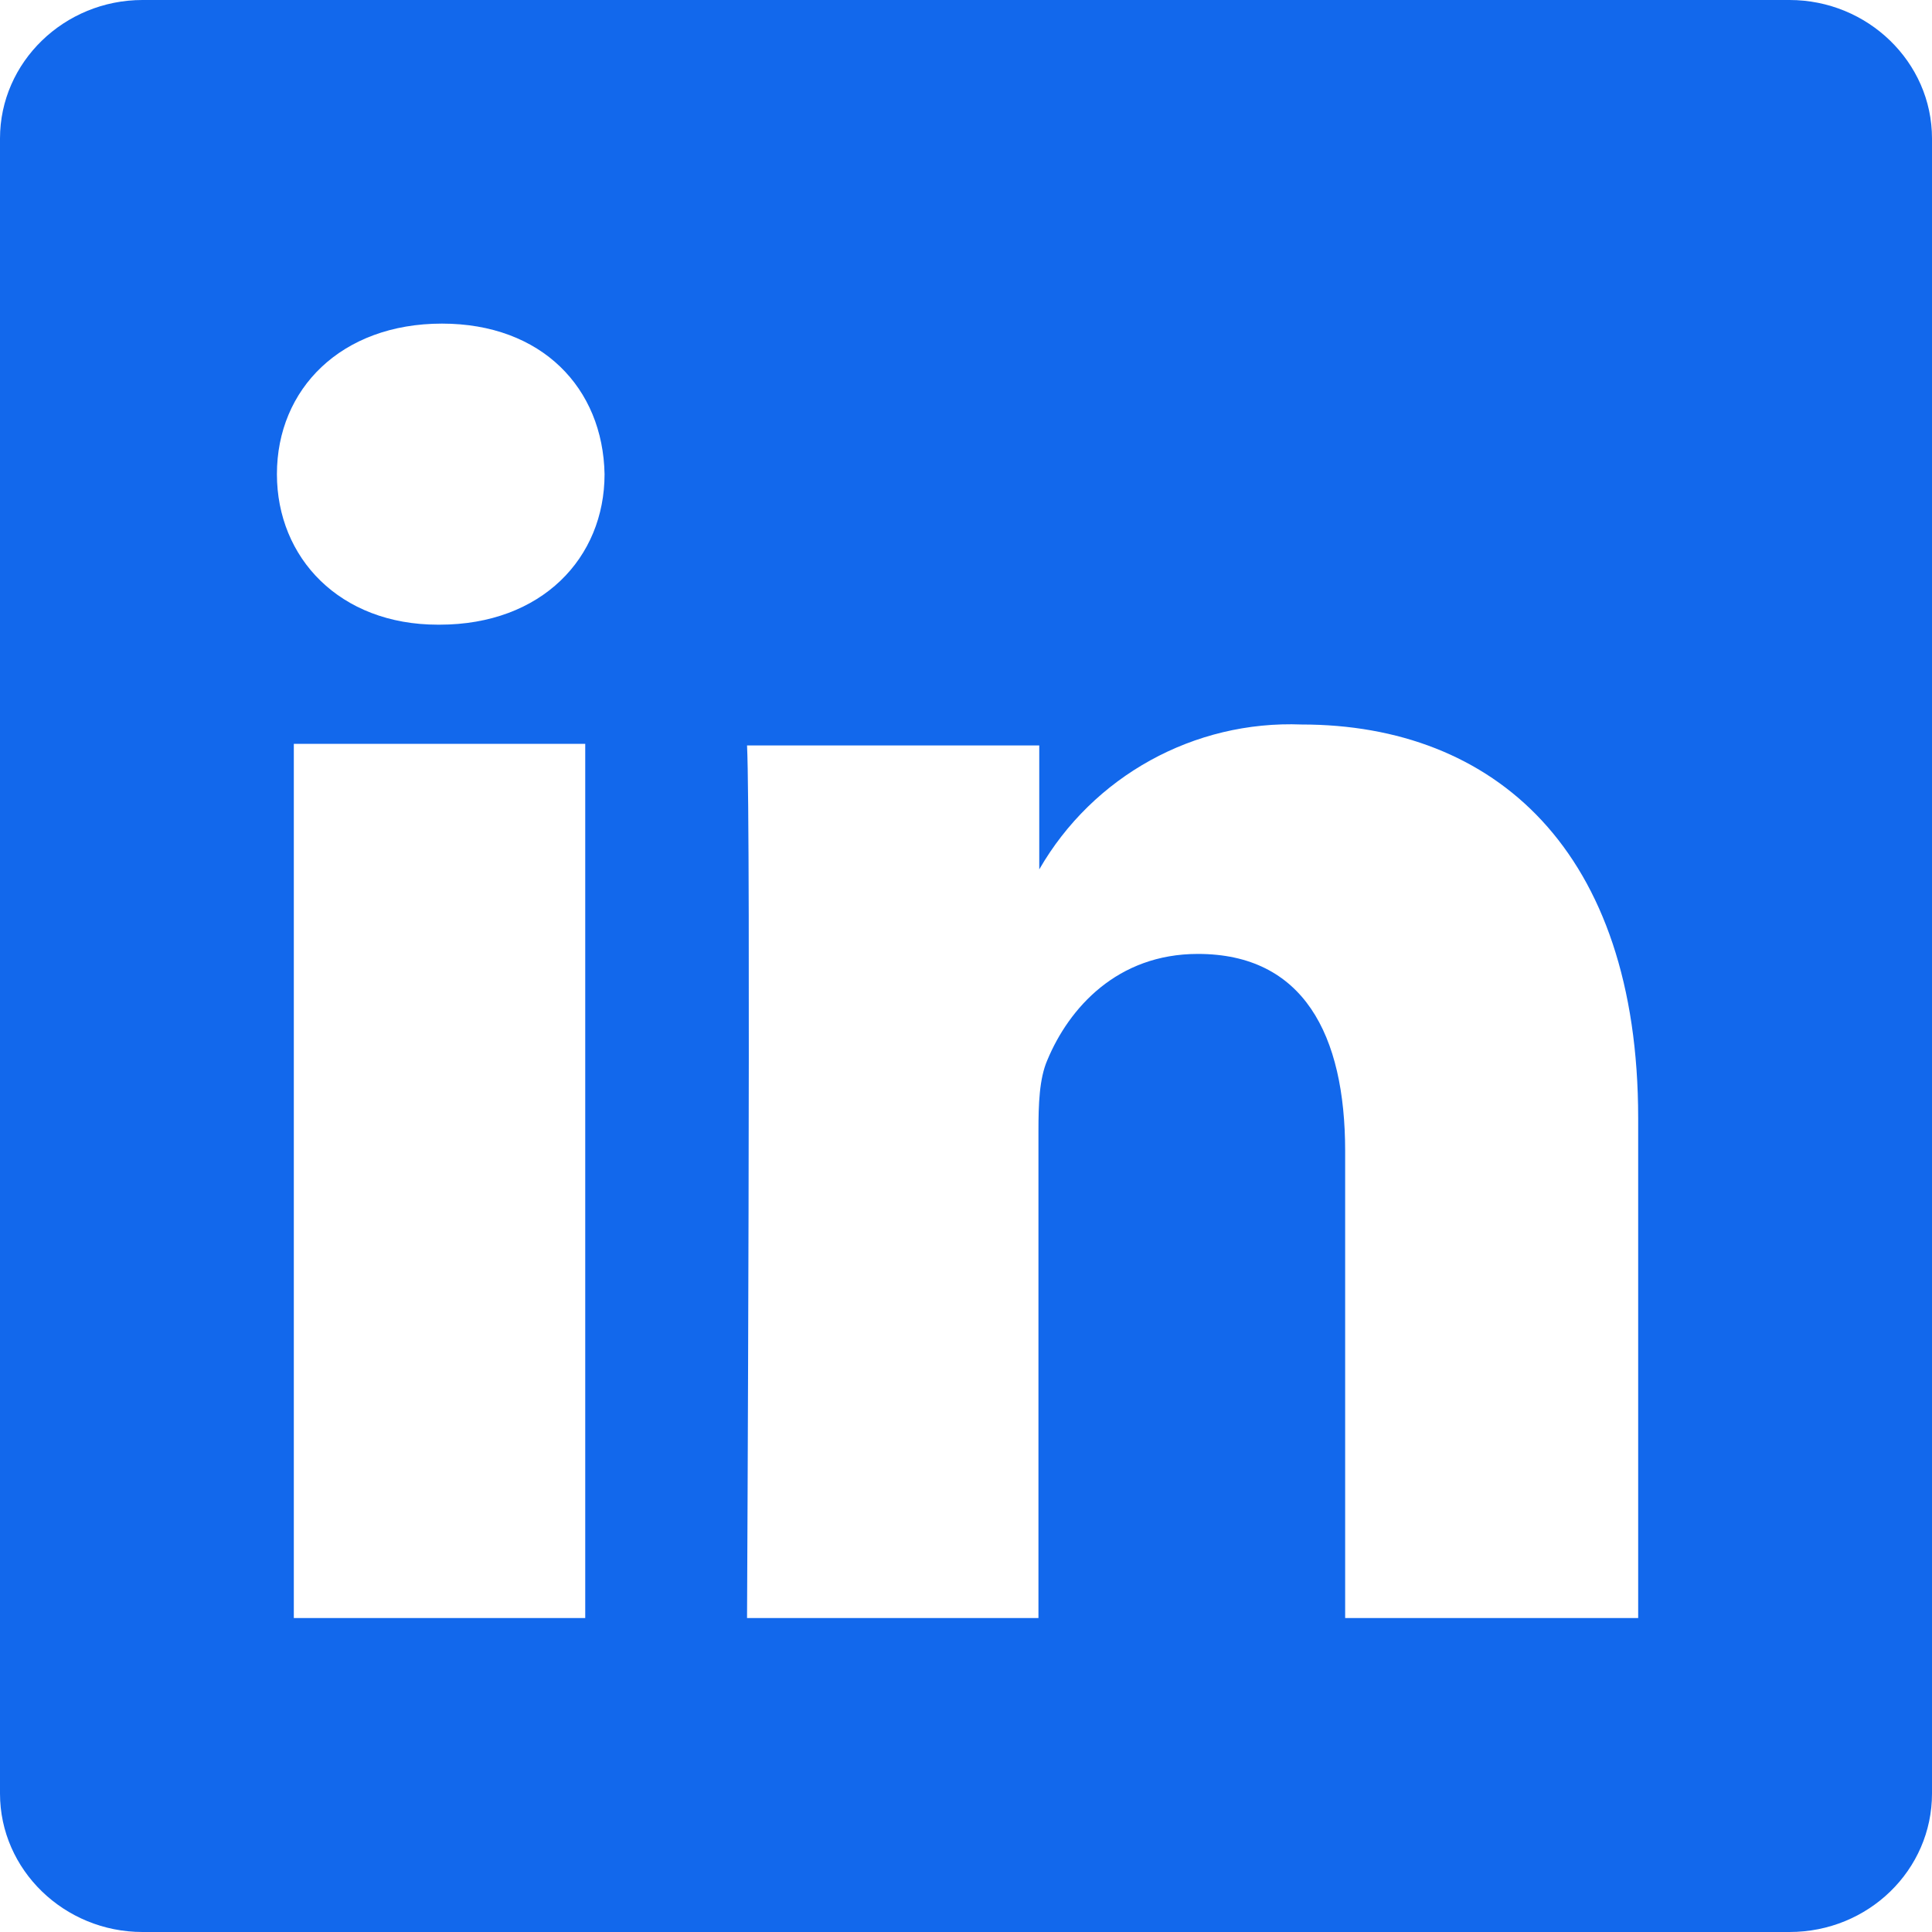
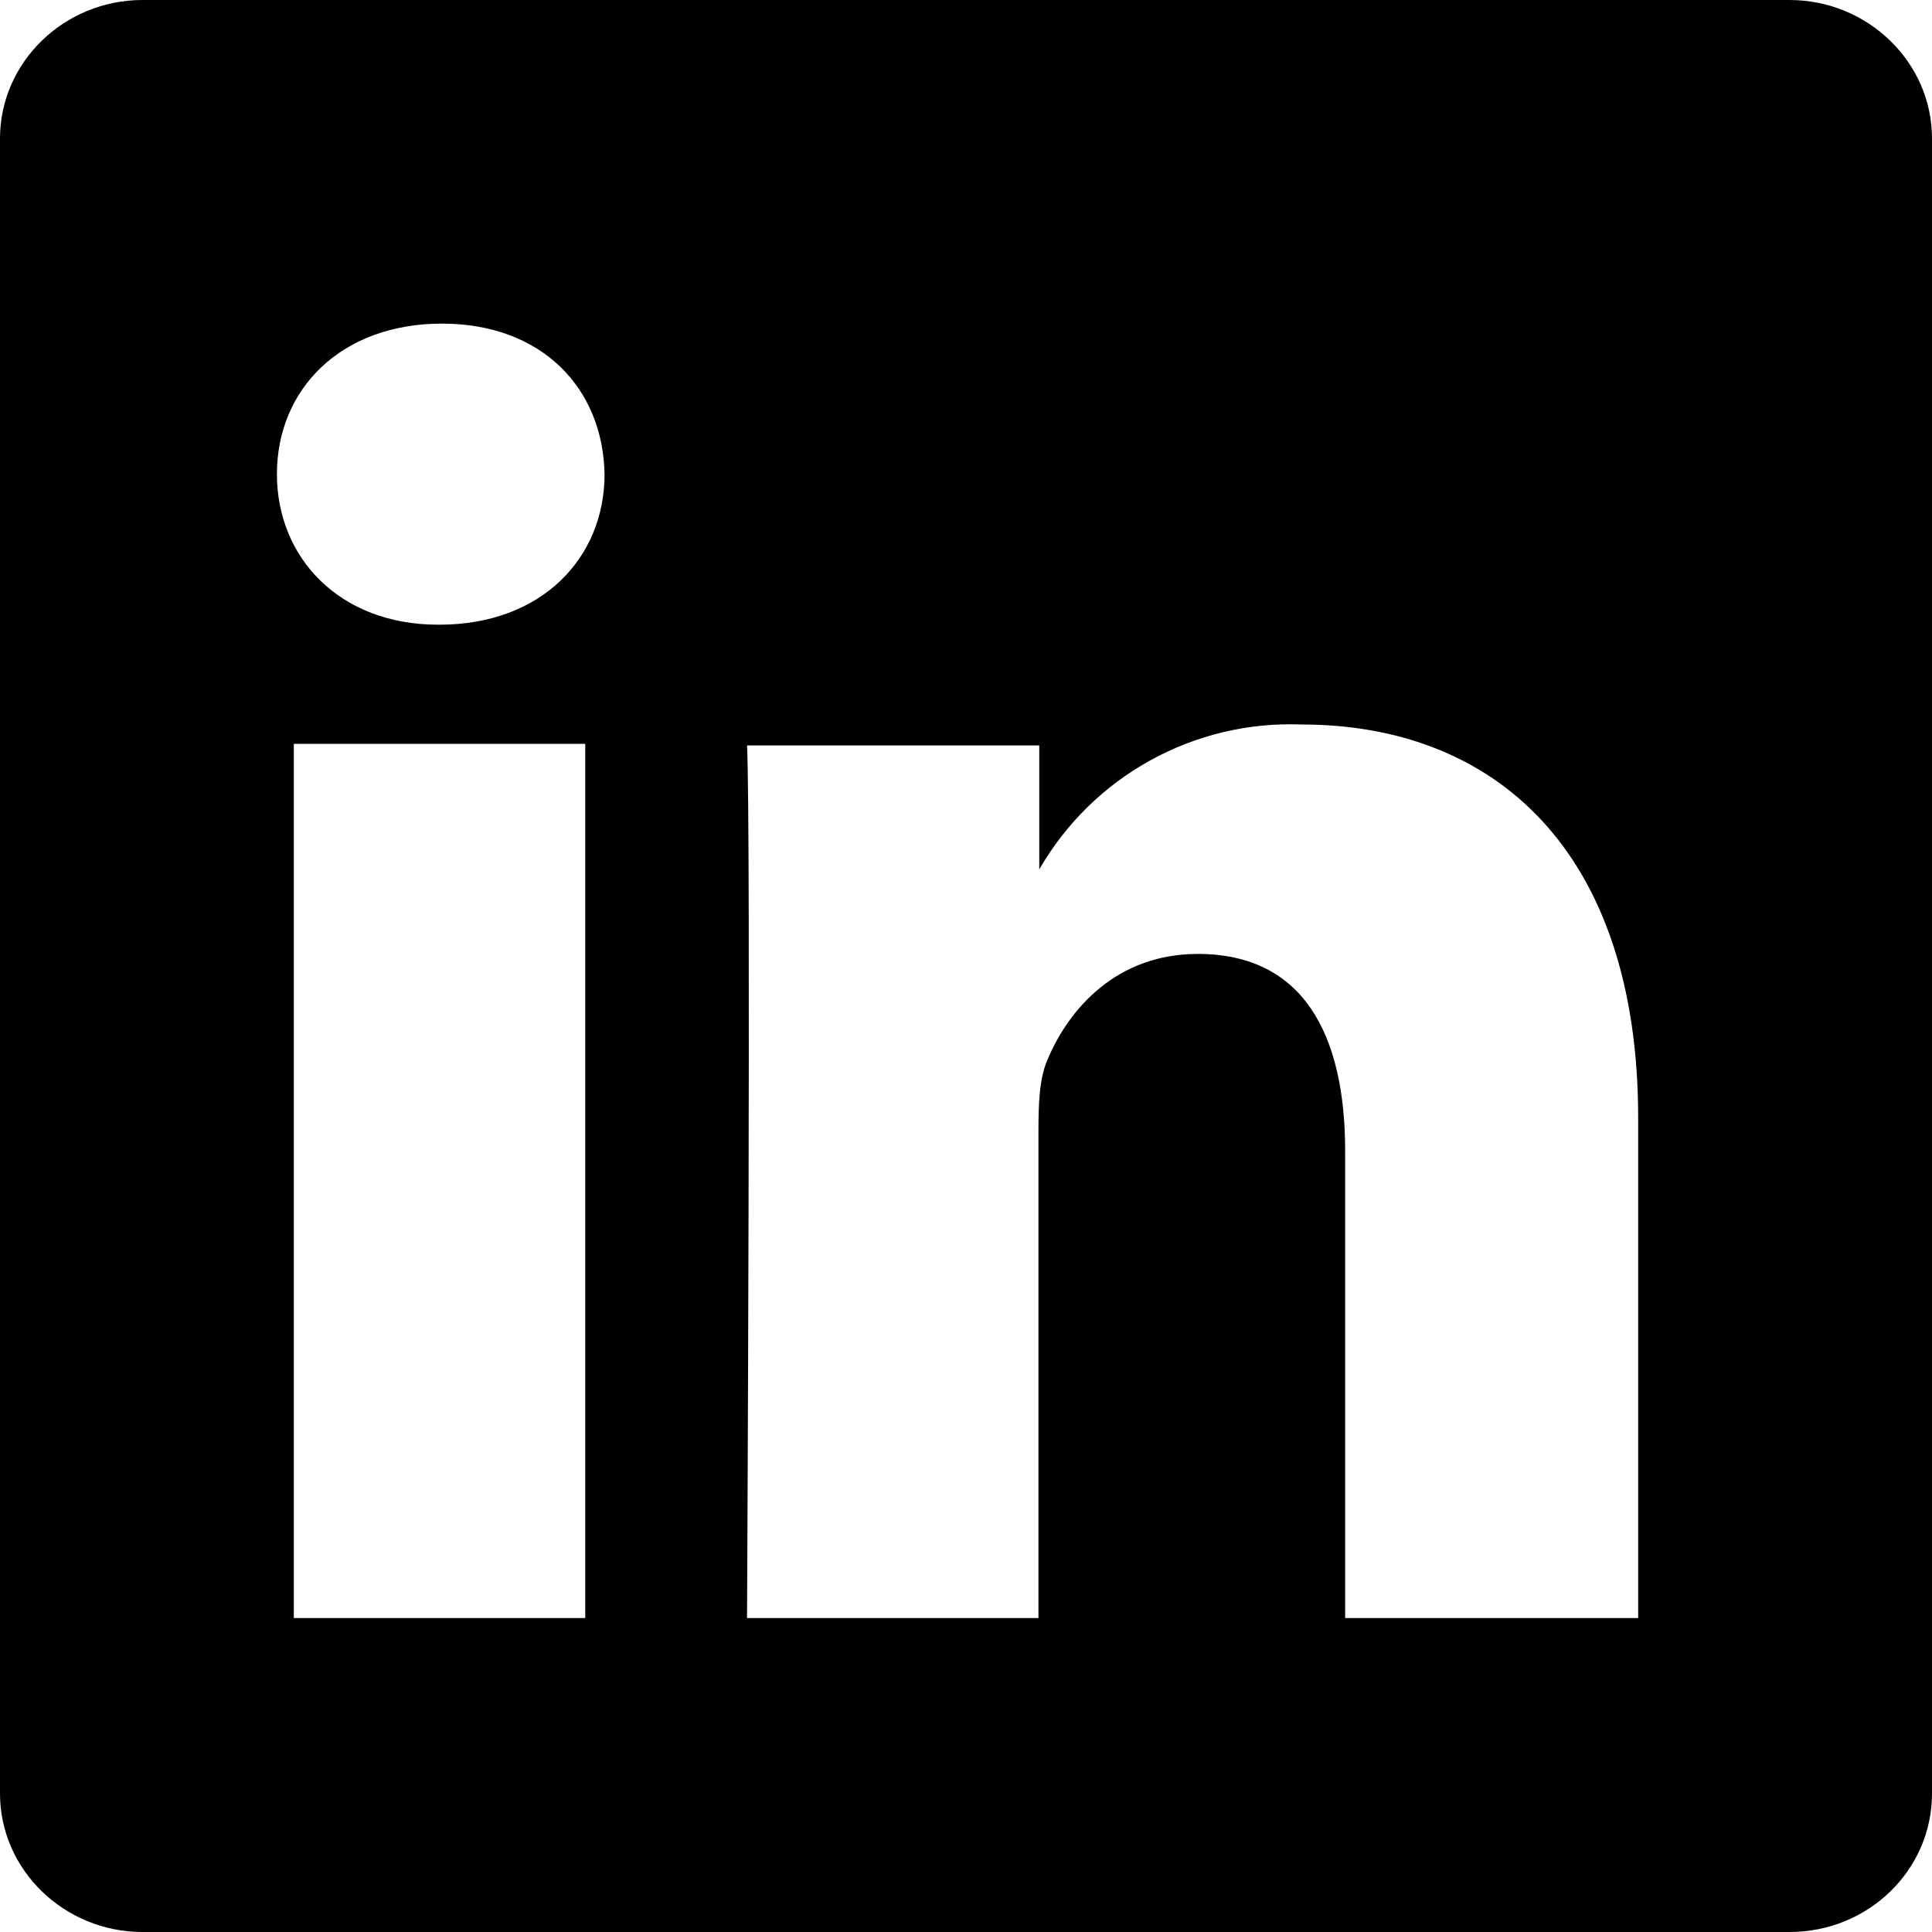
- <svg xmlns="http://www.w3.org/2000/svg" width="24" height="24" viewBox="0 0 24 24" fill="#1268ec">
+ <svg xmlns="http://www.w3.org/2000/svg" width="24" height="24" viewBox="0 0 24 24" fill="current">
  <path d="M22.23 0H1.77C.8 0 0 .77 0 1.72v20.56C0 23.23.8 24 1.77 24h20.46c.98 0 1.77-.77 1.77-1.72V1.72C24 .77 23.2 0 22.23 0zM7.27 20.1H3.65V9.24h3.62V20.1zM5.47 7.76h-.03c-1.22 0-2-.83-2-1.87 0-1.06.8-1.87 2.05-1.87 1.24 0 2 .8 2.02 1.87 0 1.04-.78 1.87-2.05 1.87zM20.34 20.1h-3.63v-5.8c0-1.45-.52-2.45-1.83-2.45-1 0-1.6.67-1.87 1.32-.1.23-.11.55-.11.88v6.05H9.28s.05-9.82 0-10.84h3.63v1.54a3.6 3.6 0 0 1 3.26-1.8c2.39 0 4.18 1.56 4.18 4.89v6.21z" />
</svg>
